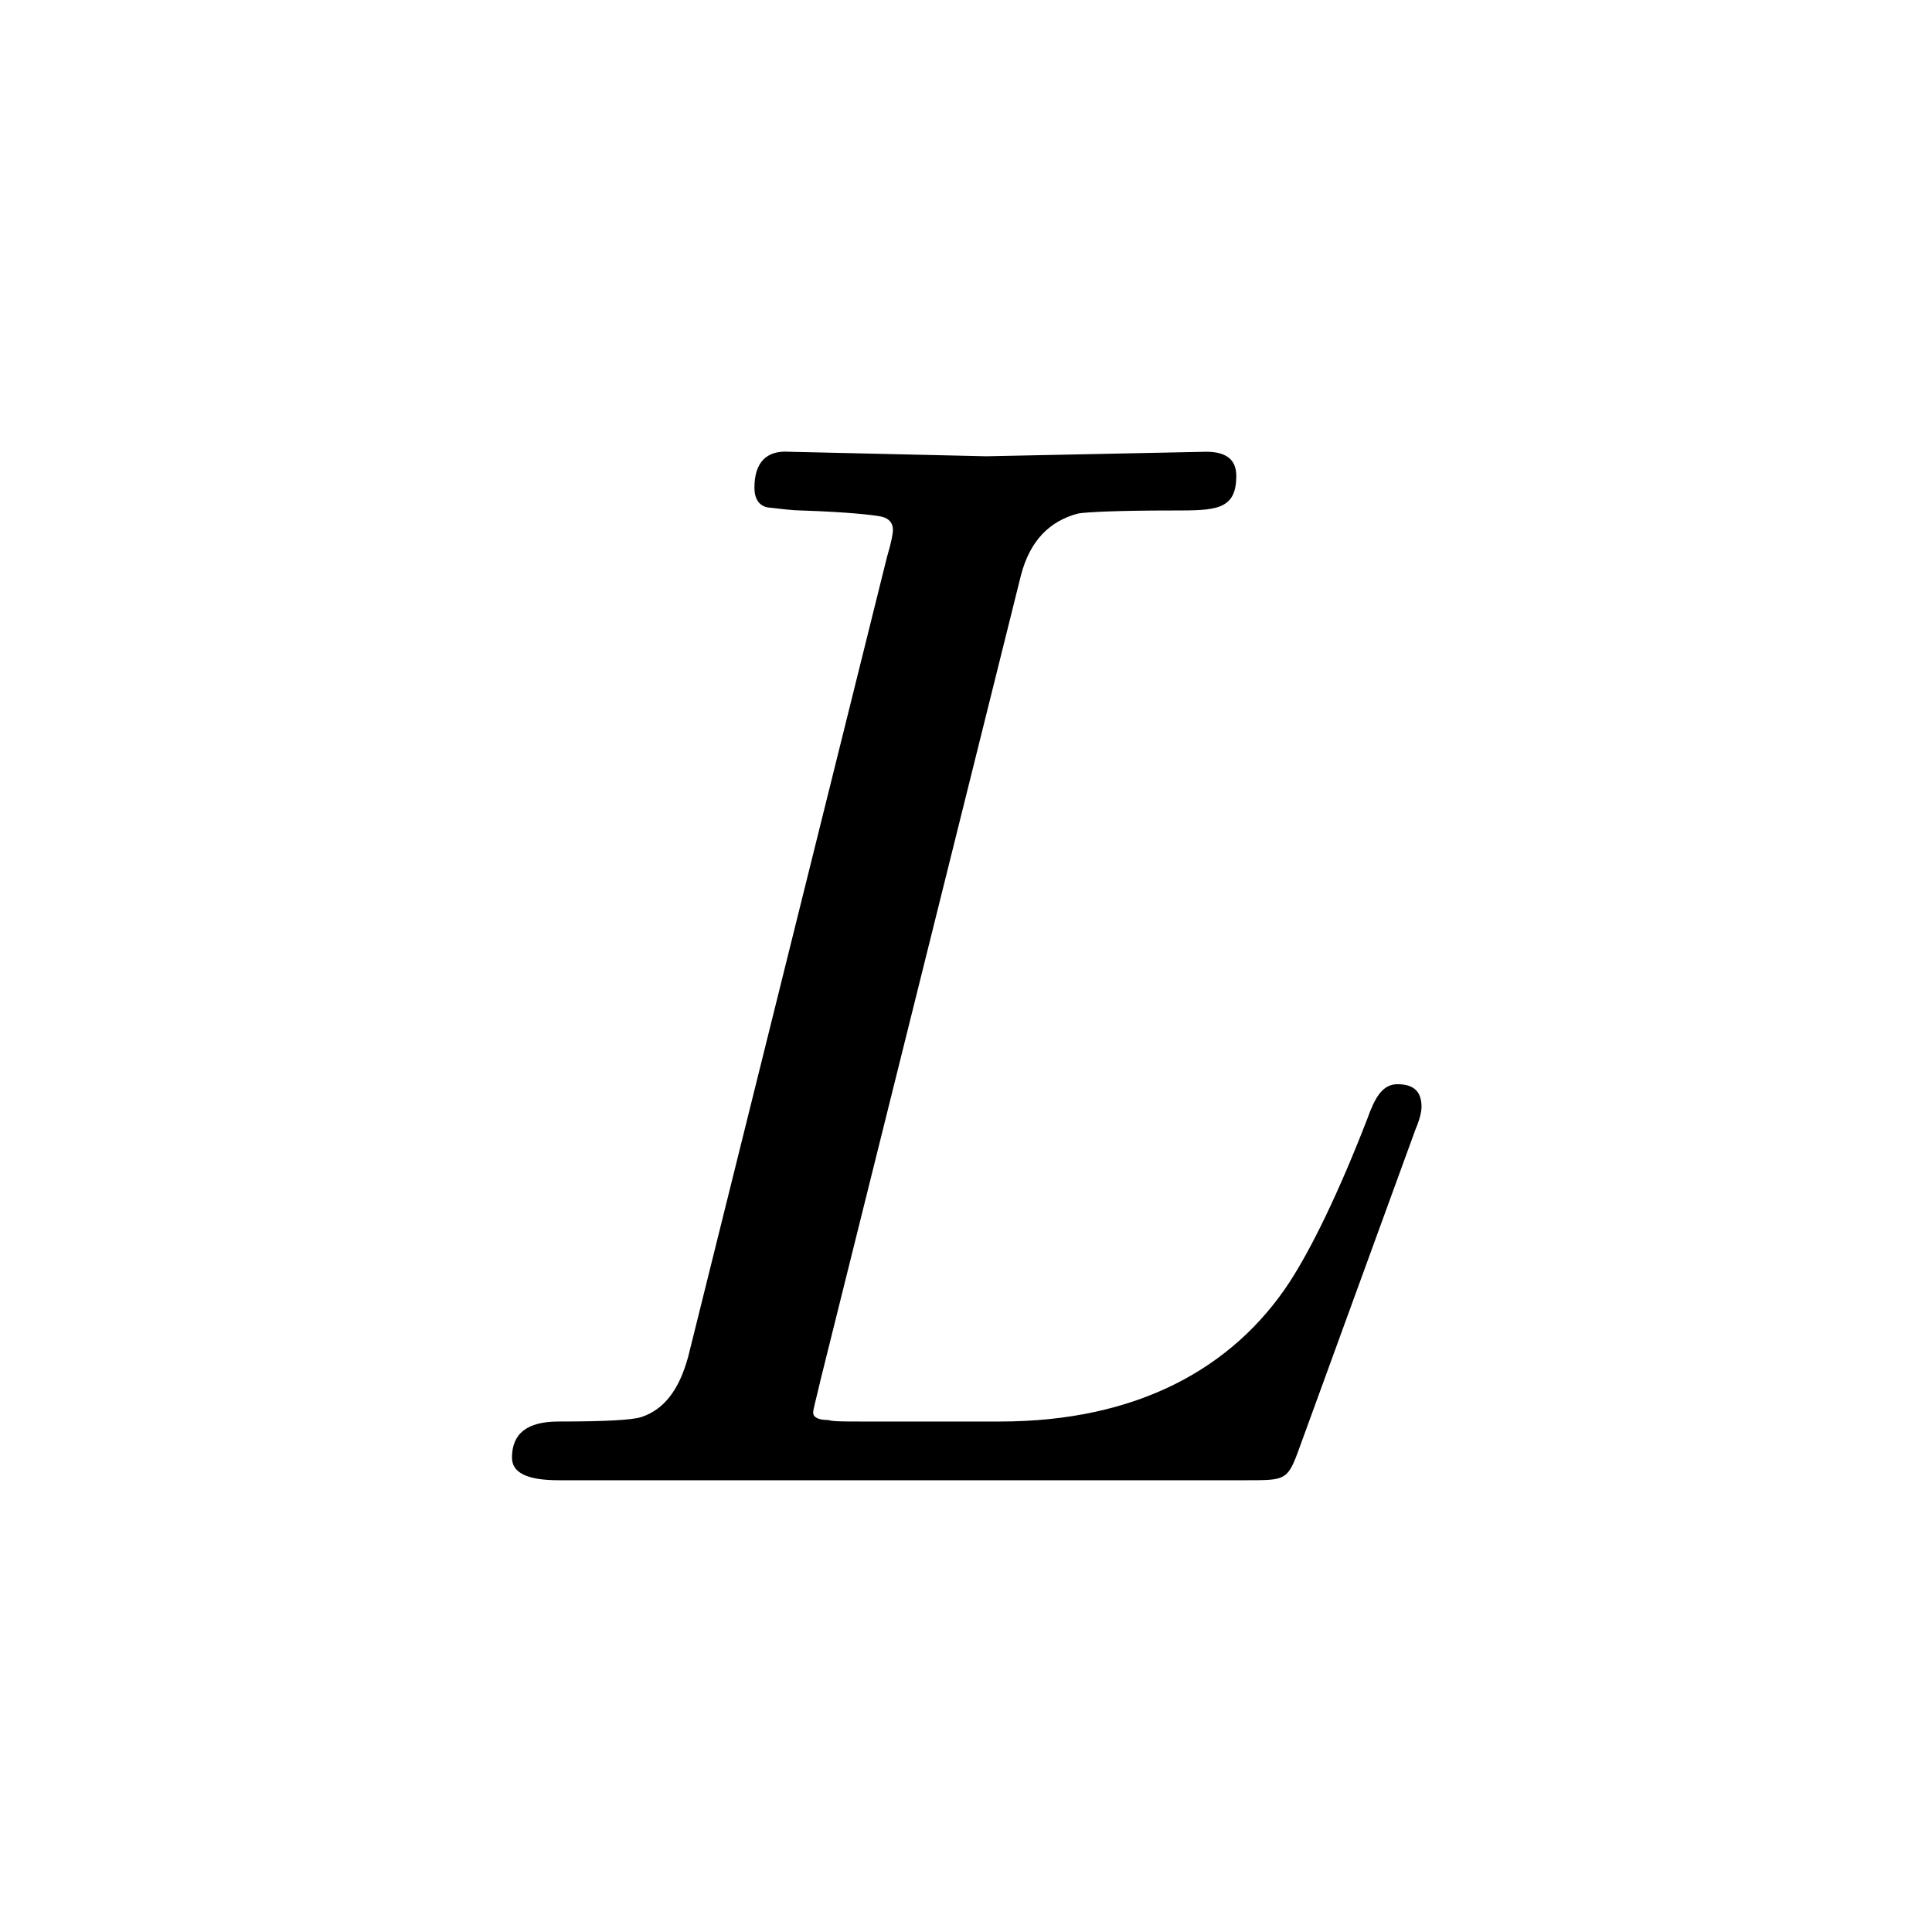
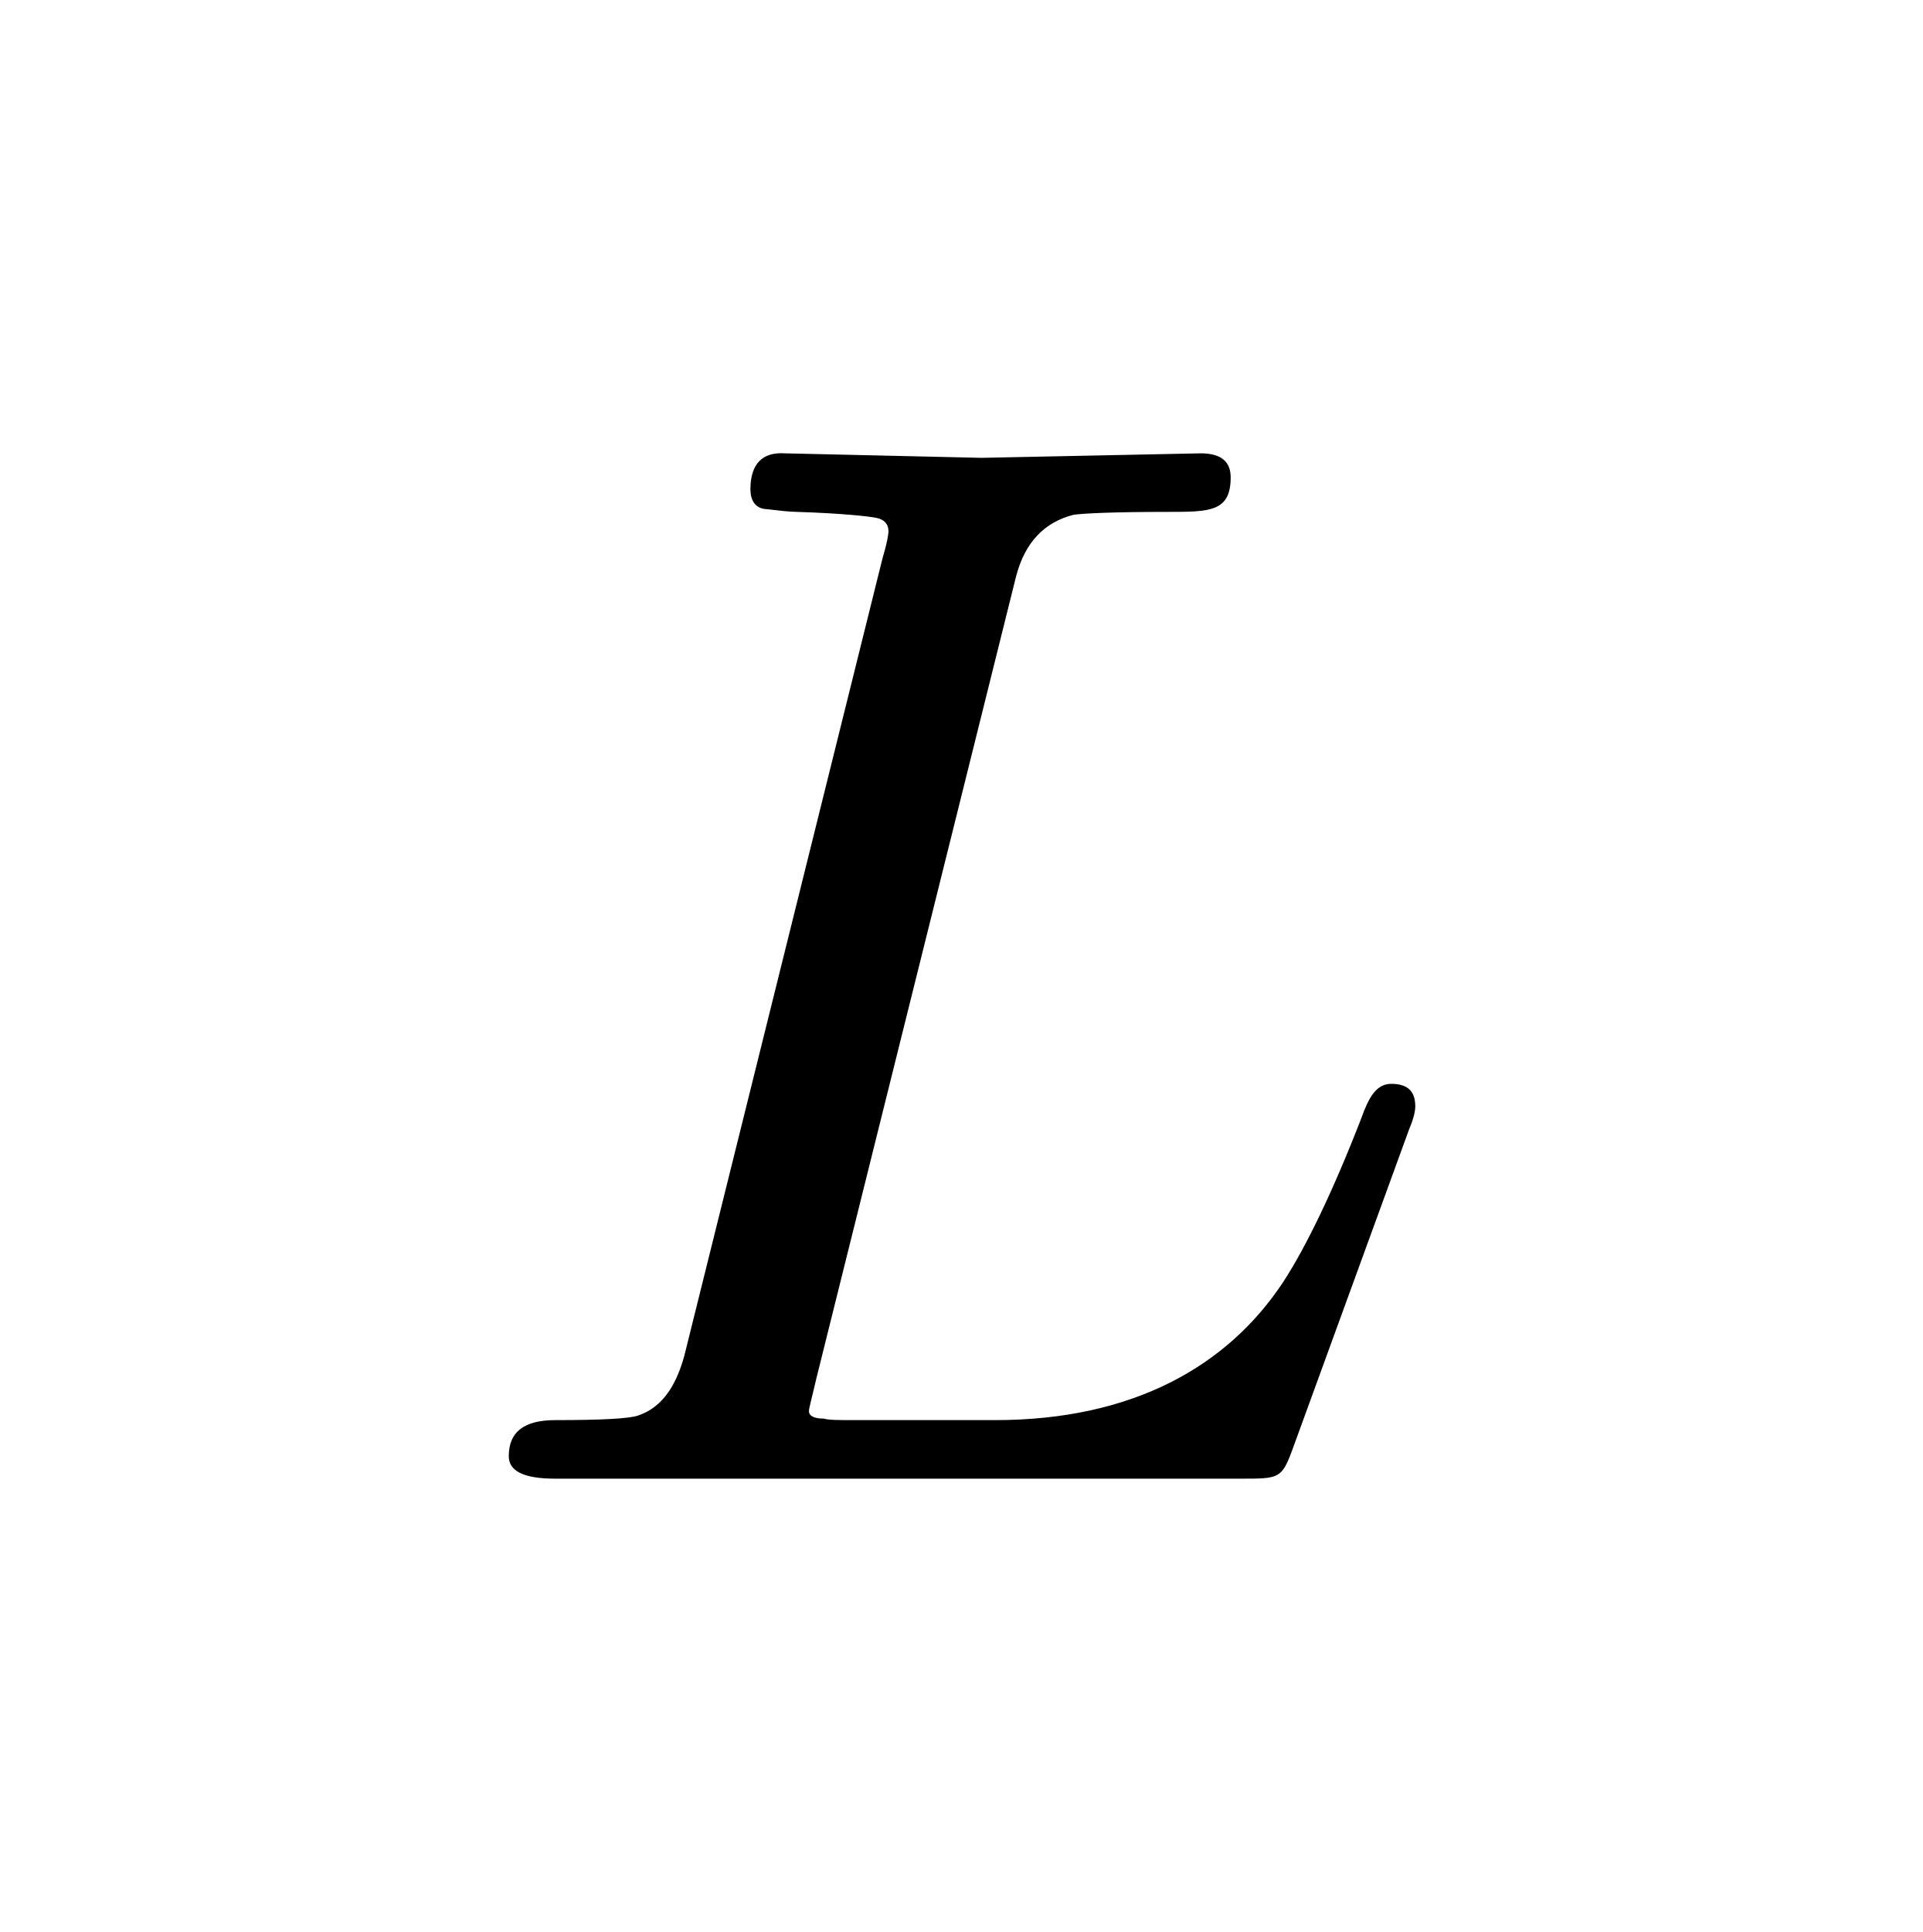
- <svg xmlns="http://www.w3.org/2000/svg" xmlns:xlink="http://www.w3.org/1999/xlink" class="typst-doc" viewBox="0 0 17.934 17.962" width="26.9" height="26.9">
+ <svg xmlns="http://www.w3.org/2000/svg" xmlns:xlink="http://www.w3.org/1999/xlink" class="typst-doc" viewBox="0 0 17.934 17.962" width="21.5" height="21.6">
  <g>
    <g class="typst-text" transform="matrix(1 0 0 -1 4.2 13.762)">
      <use xlink:href="#g8FD73D211D0F2DA43A3B64DD1970CA6E" x="0" y="0" fill="#000000" fill-rule="nonzero" />
    </g>
  </g>
  <defs id="glyph">
    <symbol id="g8FD73D211D0F2DA43A3B64DD1970CA6E" overflow="visible">
      <path d="M 0 0m 7.28 9.338 c 0 0.154 -0.098 0.224 -0.28 0.224 l -2.044 -0.042 l -1.834 0.042 c -0.21 0.014 -0.322 -0.098 -0.322 -0.336 c 0 -0.098 0.042 -0.168 0.126 -0.182 c 0.126 -0.014 0.238 -0.028 0.308 -0.028 c 0.434 -0.014 0.672 -0.042 0.742 -0.056 c 0.07 -0.014 0.112 -0.056 0.112 -0.126 c 0 -0.028 -0.014 -0.112 -0.056 -0.252 l -1.848 -7.434 c -0.084 -0.308 -0.224 -0.49 -0.434 -0.56 c -0.084 -0.028 -0.336 -0.042 -0.77 -0.042 c -0.294 0 -0.434 -0.112 -0.434 -0.336 c 0 -0.14 0.14 -0.21 0.434 -0.21 h 6.398 c 0.35 0 0.378 0 0.476 0.266 l 1.092 2.996 c 0.042 0.098 0.056 0.168 0.056 0.21 c 0 0.14 -0.07 0.21 -0.224 0.21 c -0.14 0 -0.21 -0.126 -0.28 -0.322 c -0.266 -0.686 -0.518 -1.204 -0.728 -1.526 c -0.518 -0.784 -1.4 -1.288 -2.688 -1.288 h -1.302 c -0.154 0 -0.252 0 -0.294 0.014 c -0.098 0 -0.14 0.028 -0.14 0.07 c 0 0.028 0.028 0.126 0.07 0.308 l 1.862 7.476 c 0.084 0.322 0.266 0.504 0.532 0.574 c 0.084 0.014 0.378 0.028 0.882 0.028 c 0.392 0 0.588 0 0.588 0.322 Z " />
    </symbol>
  </defs>
</svg>
